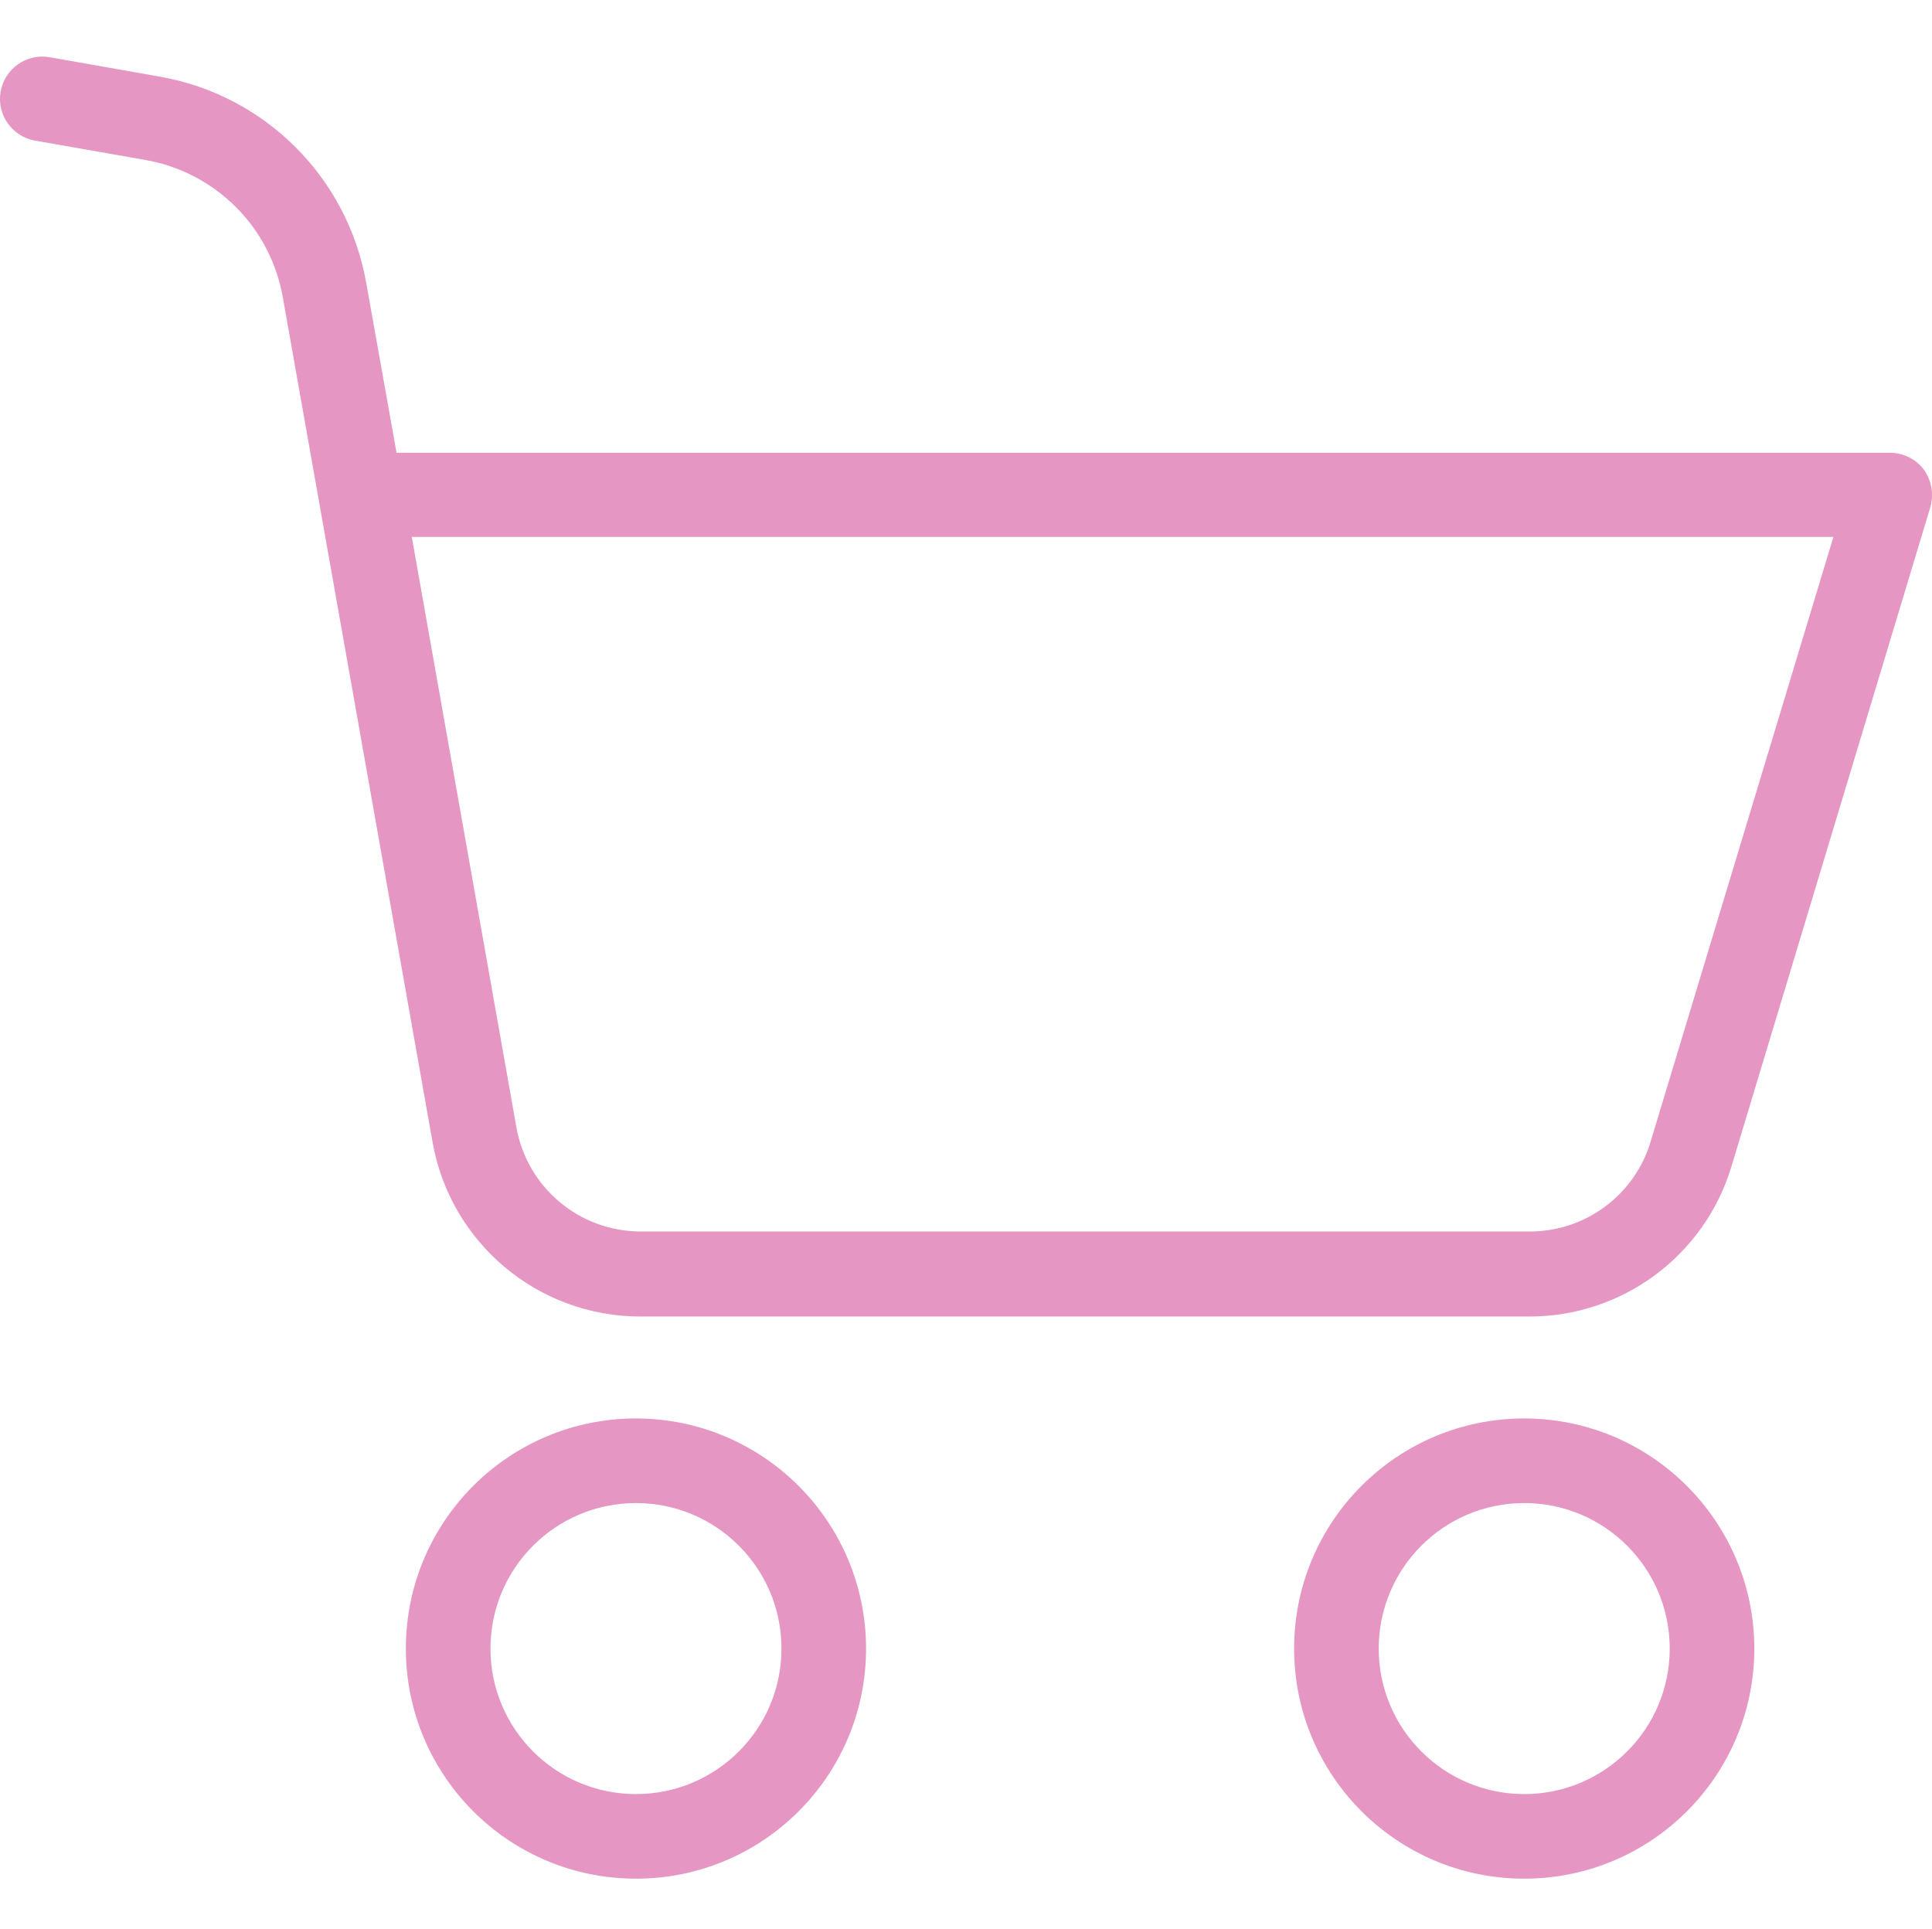
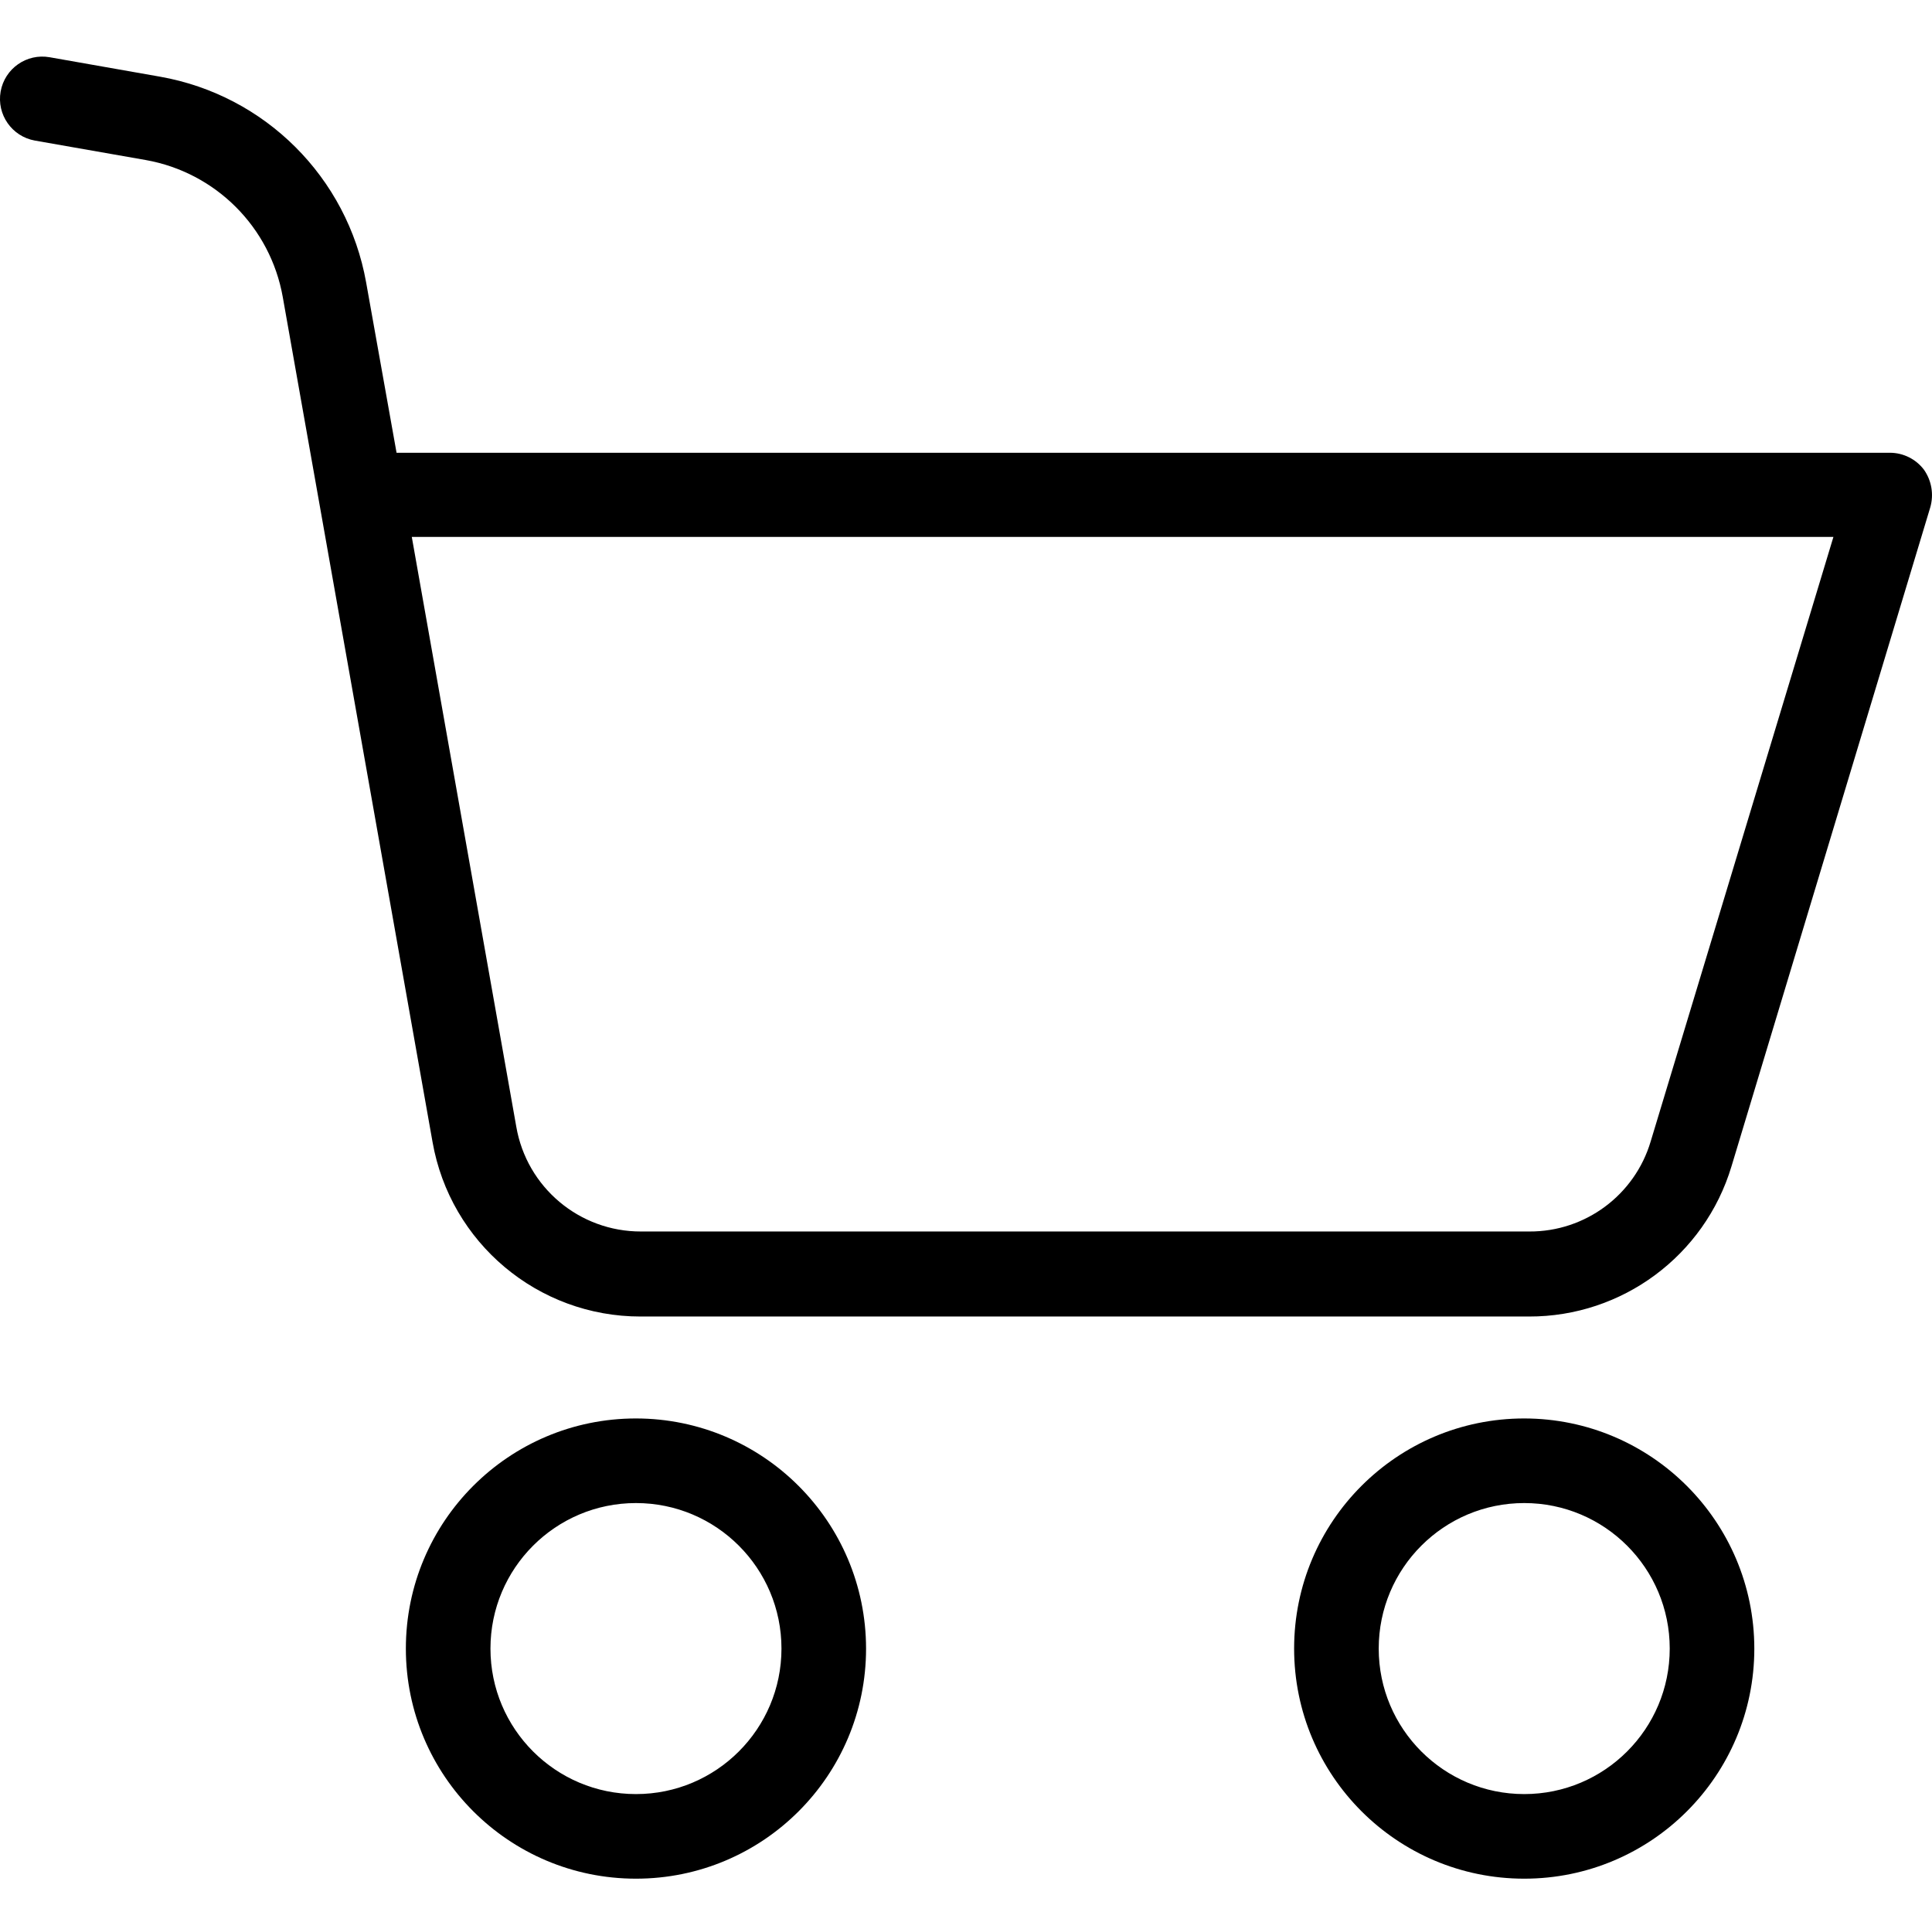
- <svg xmlns="http://www.w3.org/2000/svg" height="30px" fill="#e696c2" viewBox="0 -13 456.759 456">
+ <svg xmlns="http://www.w3.org/2000/svg" height="30px" fill="black" viewBox="0 -13 456.759 456">
  <path d="m150.355 322.332c-30.047 0-54.402 24.355-54.402 54.402 0 30.043 24.355 54.398 54.402 54.398 30.043 0 54.398-24.355 54.398-54.398-.031-30.031-24.367-54.371-54.398-54.402zm0 88.801c-19 0-34.402-15.402-34.402-34.398 0-19 15.402-34.402 34.402-34.402 18.996 0 34.398 15.402 34.398 34.402 0 18.996-15.402 34.398-34.398 34.398zm0 0" />
  <path d="m446.855 94.035h-353.102l-7.199-40.301c-4.438-24.809-23.883-44.215-48.699-48.602l-26.102-4.598c-5.441-.969-10.633 2.66-11.602 8.098-.965 5.441 2.66 10.633 8.102 11.602l26.199 4.598c16.531 2.93 29.473 15.871 32.402 32.402l35.398 199.699c4.18 23.895 24.941 41.324 49.199 41.301h210c22.062.066 41.547-14.375 47.902-35.5l47-155.801c.871-3.039.32-6.312-1.5-8.898-1.902-2.504-4.859-3.98-8-4zm-56.602 162.797c-3.773 12.688-15.465 21.367-28.699 21.301h-210c-14.566.039-27.035-10.441-29.5-24.801l-24.699-139.398h336.098zm0 0" />
  <path d="m360.355 322.332c-30.047 0-54.402 24.355-54.402 54.402 0 30.043 24.355 54.398 54.402 54.398 30.043 0 54.398-24.355 54.398-54.398-.031-30.031-24.367-54.371-54.398-54.402zm0 88.801c-19 0-34.402-15.402-34.402-34.398 0-19 15.402-34.402 34.402-34.402 18.996 0 34.398 15.402 34.398 34.402 0 18.996-15.402 34.398-34.398 34.398zm0 0" />
</svg>
